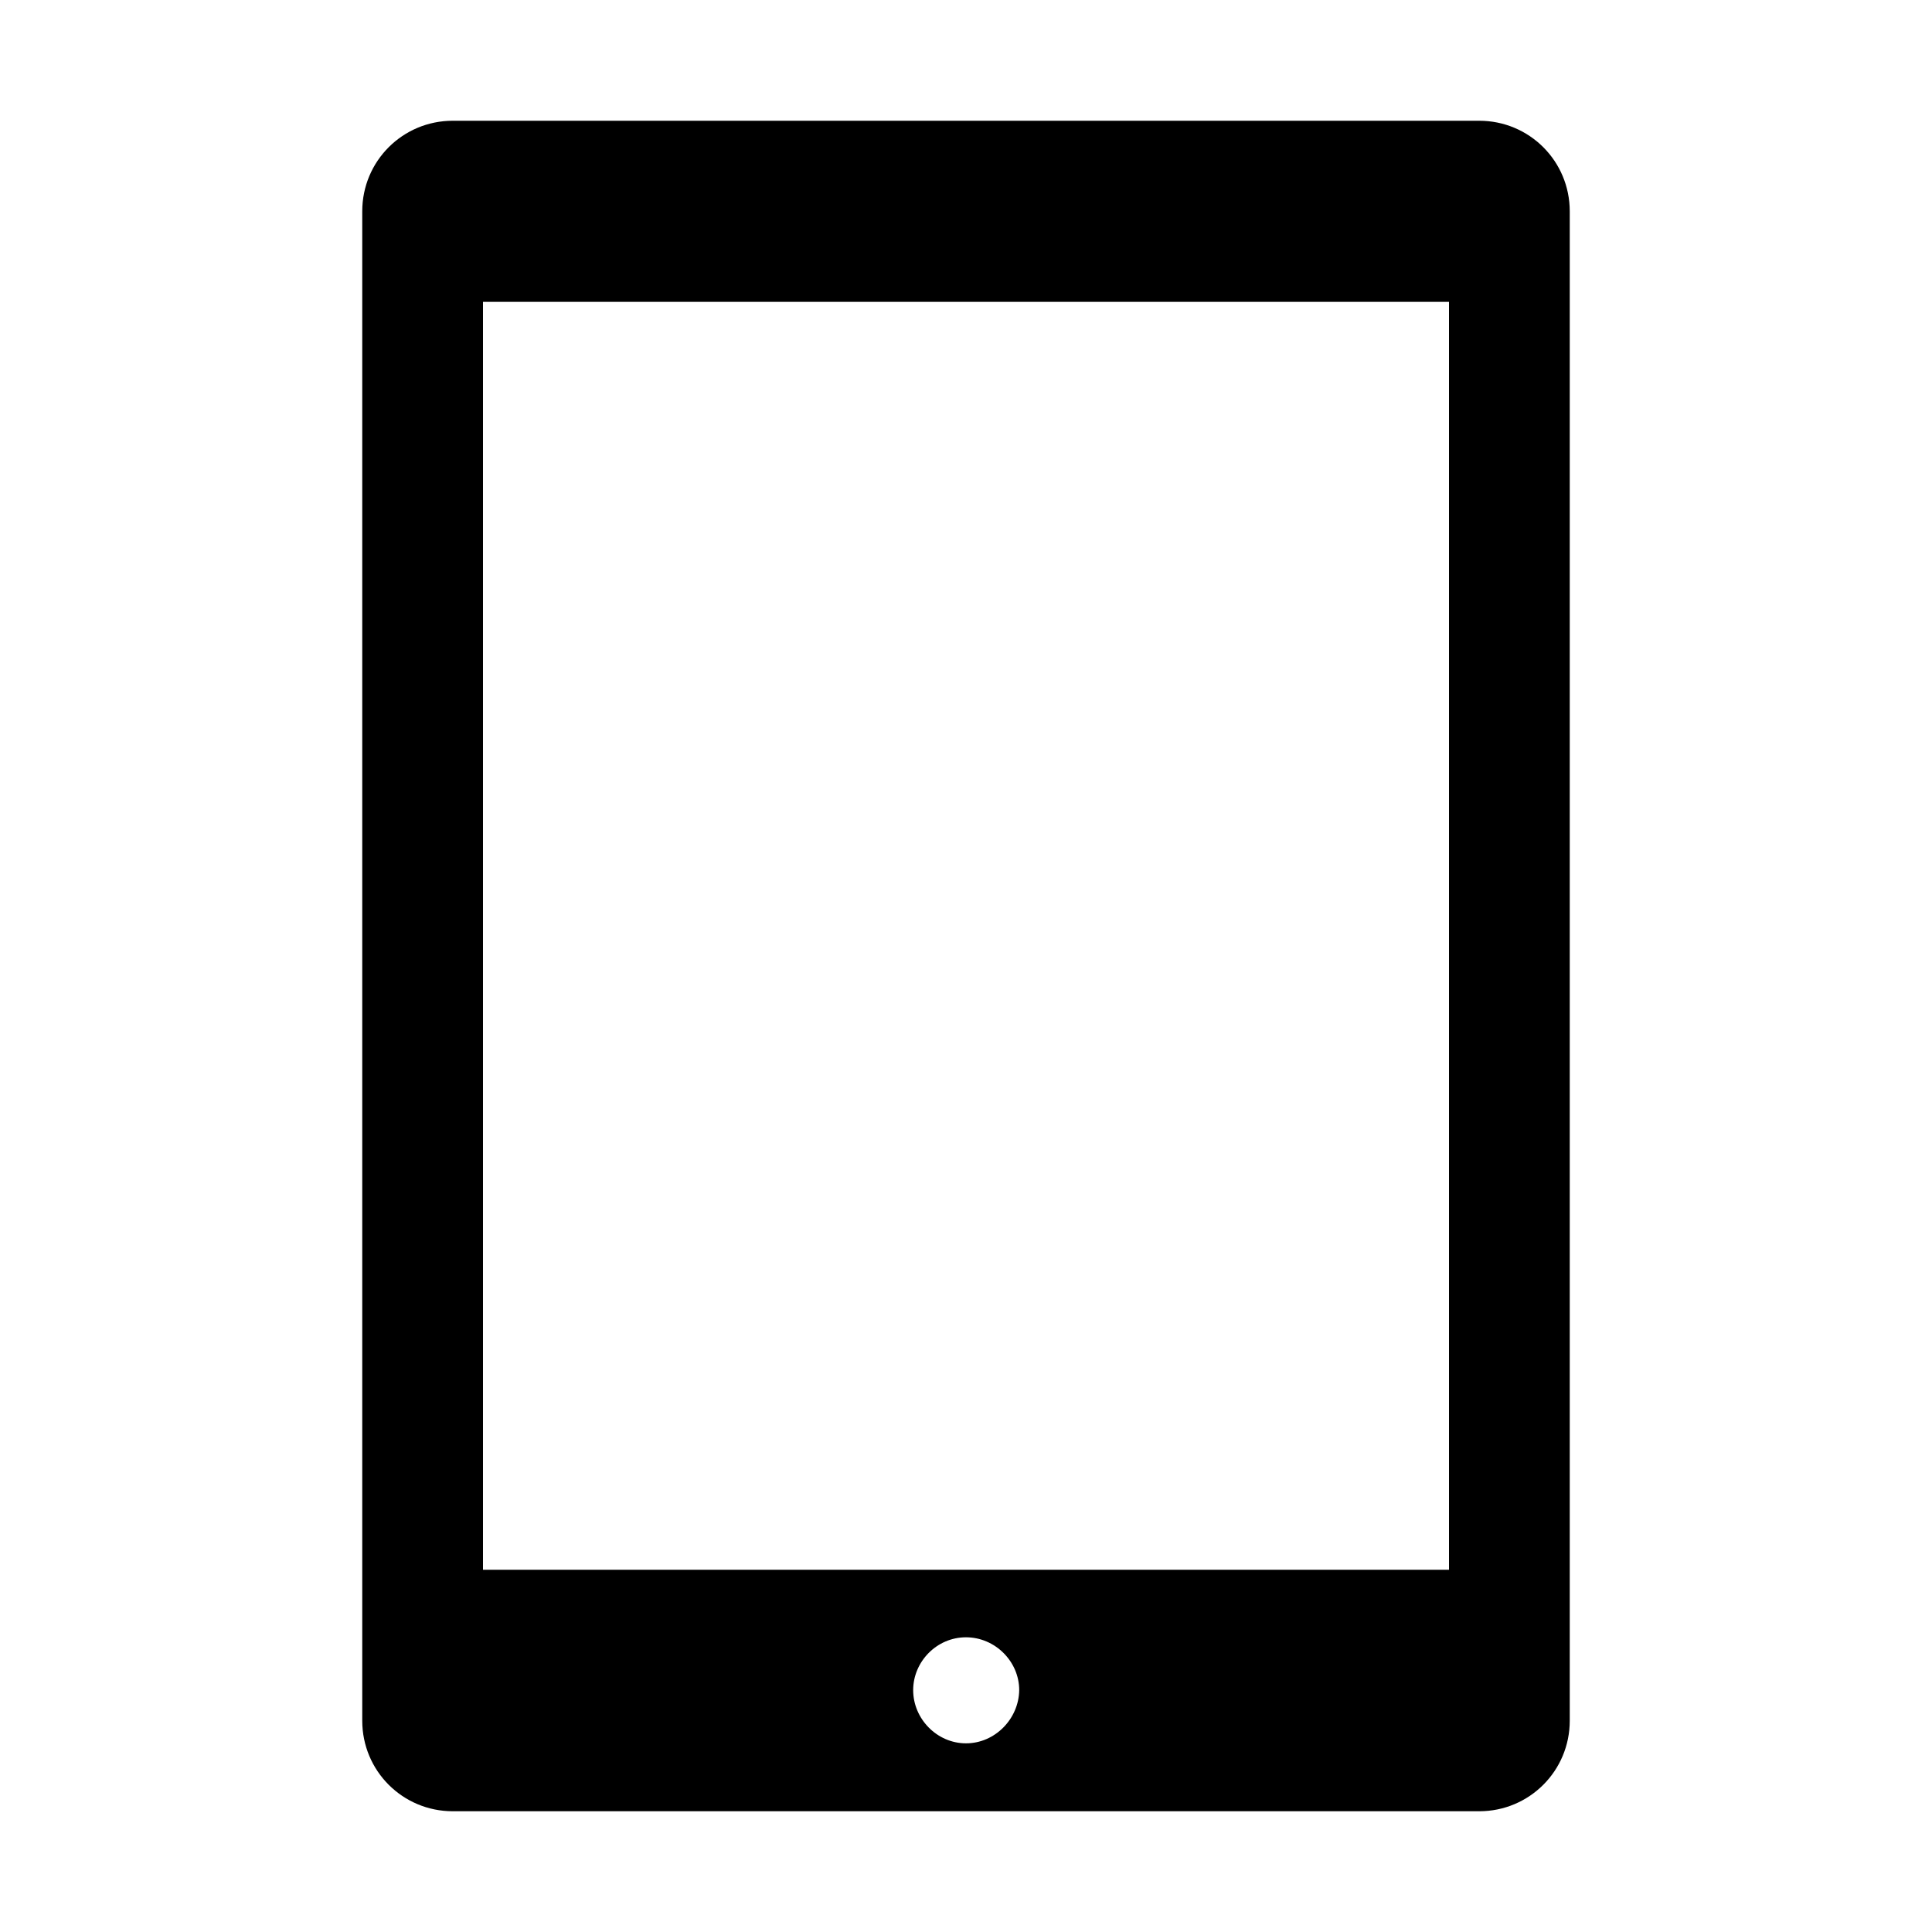
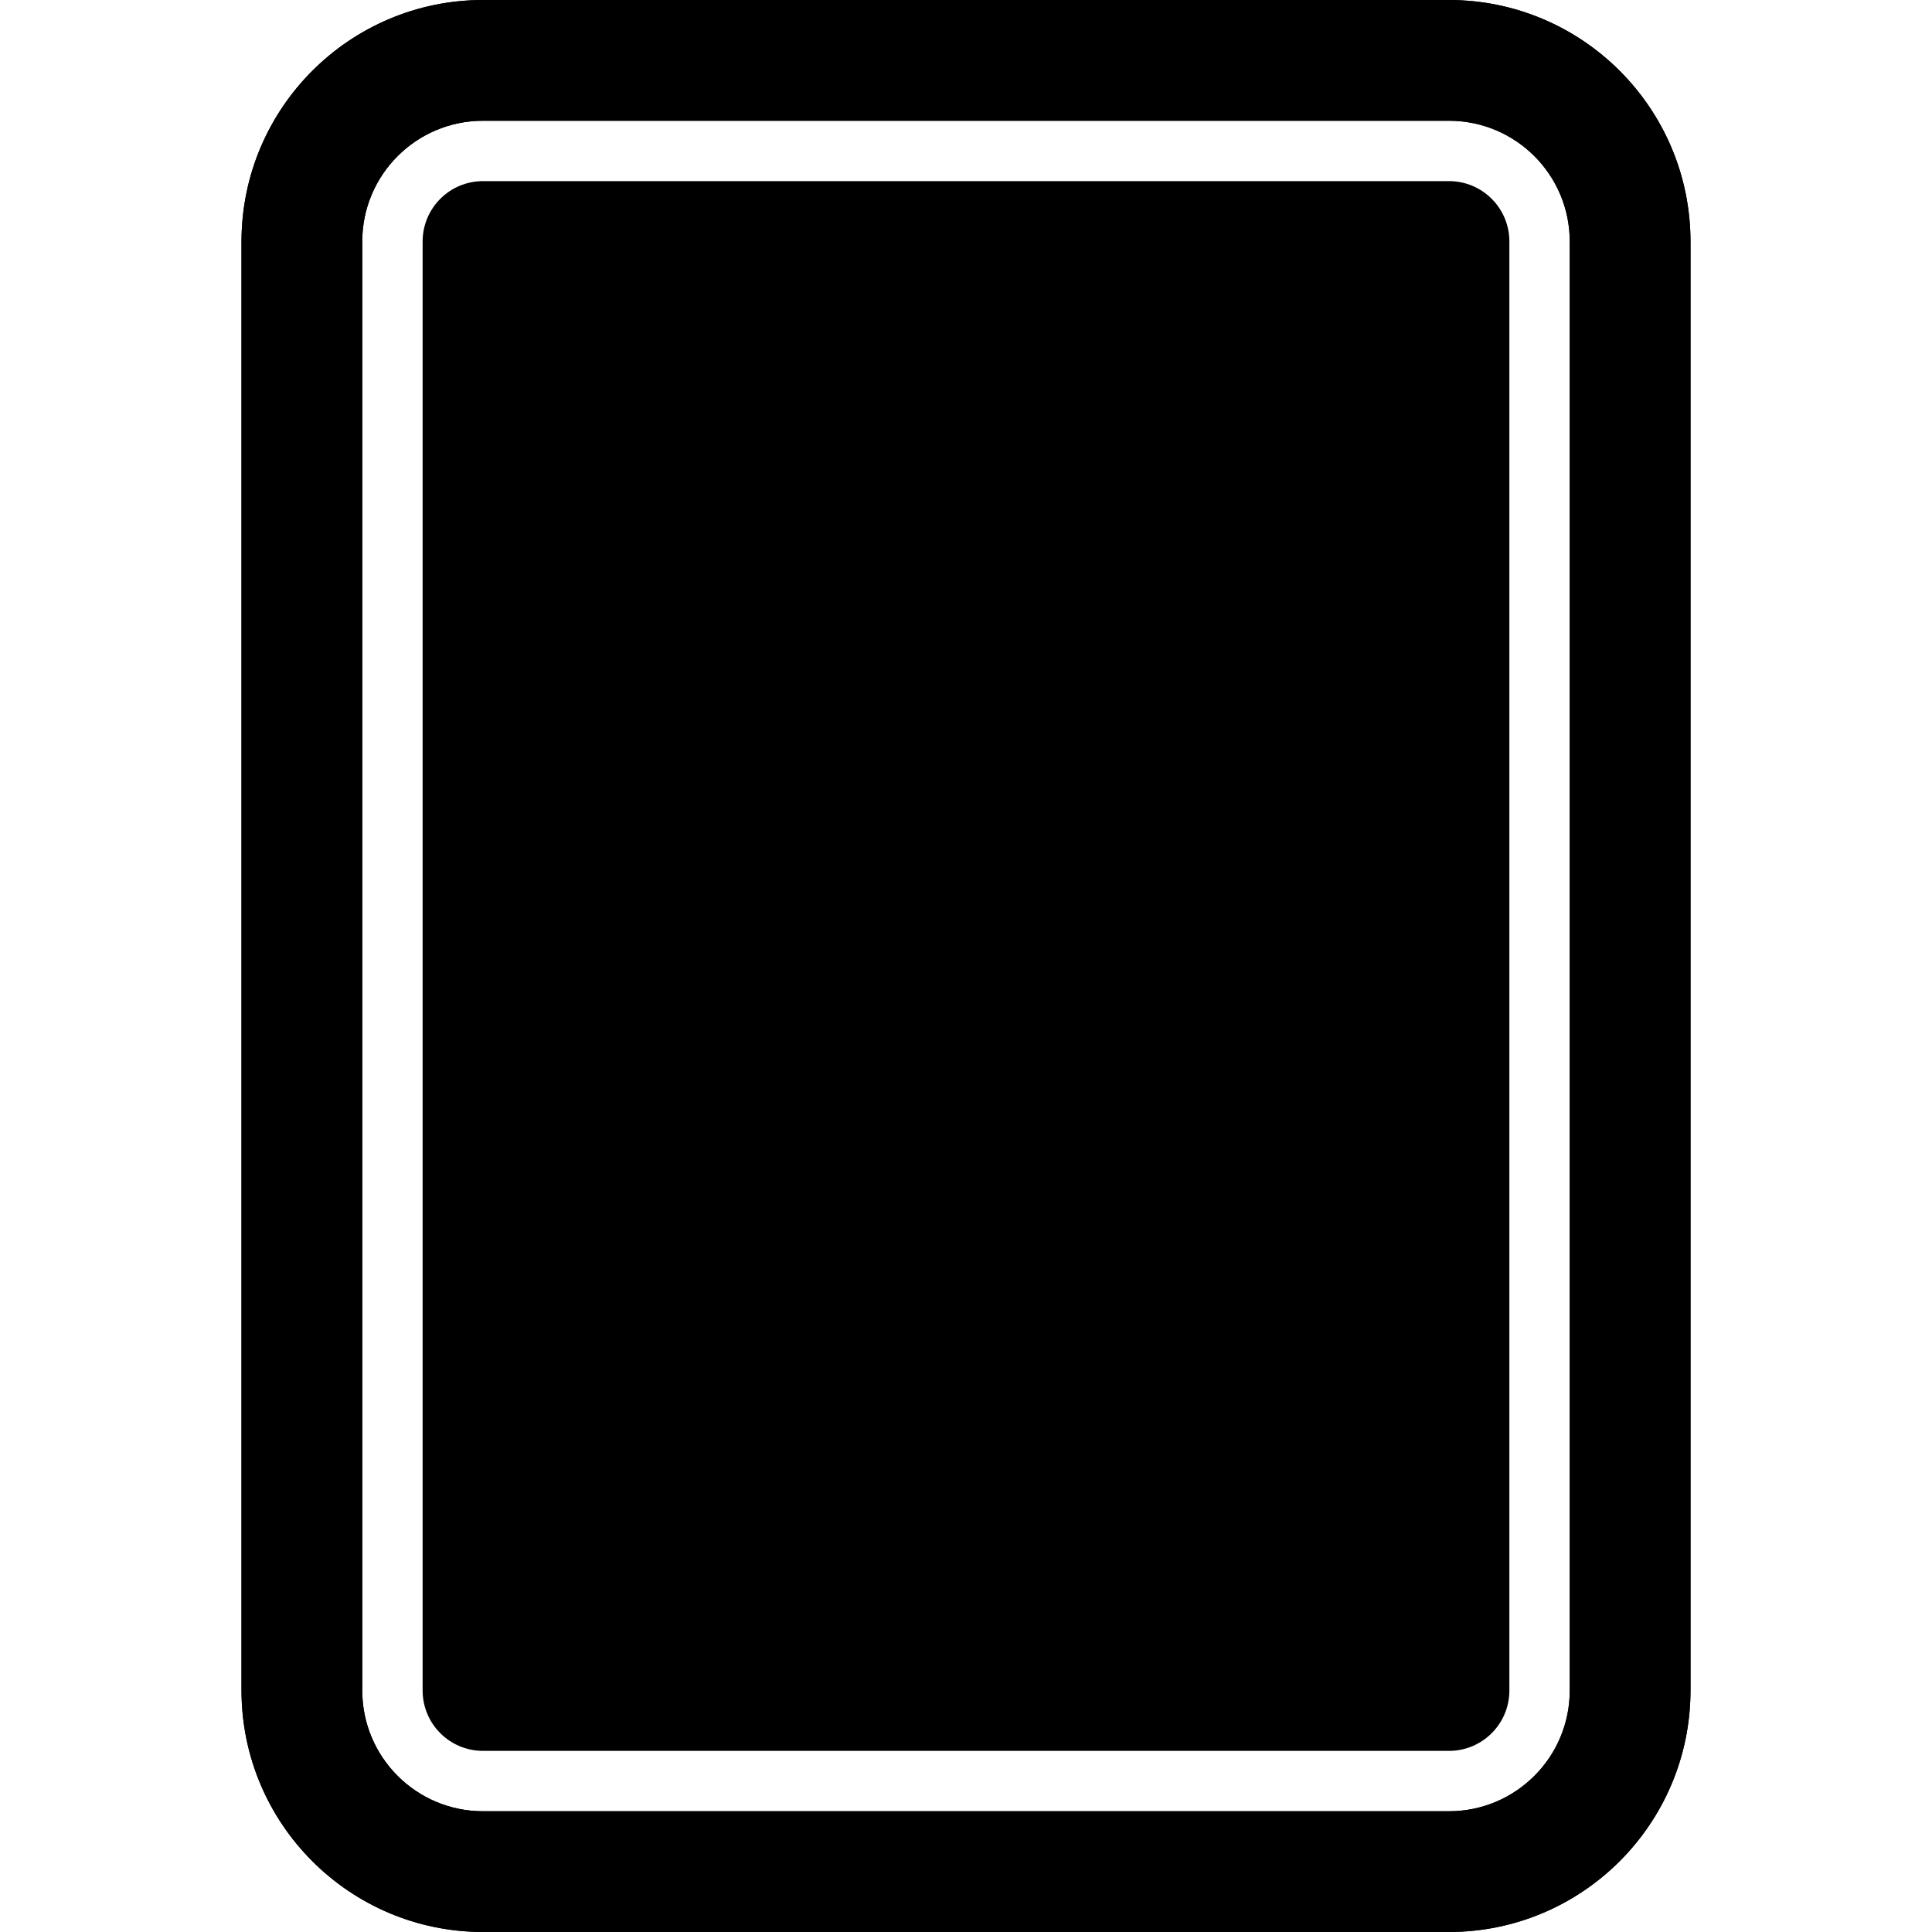
- <svg xmlns="http://www.w3.org/2000/svg" viewBox="0 0 512 512">
-   <path d="M392 32H120c-13.3 0-24 10.7-24 24v400c0 13.3 10.7 24 24 24h272c13.3 0 24-10.7 24-24V56c0-13.3-10.7-24-24-24zm-8 384H128V80h256v336zm-128 46c-7.7 0-14-6.5-14-14.1 0-7.5 6.2-14 14-14 7.7 0 14.1 6.4 14.1 14-.1 7.6-6.4 14.1-14.1 14.1z" />
+ <svg xmlns="http://www.w3.org/2000/svg" viewBox="0 0 512 512" class="ionicon">
+   <path d="M384 512H128a64.07 64.07 0 0 1-64-64V64a64.07 64.07 0 0 1 64-64h256a64.07 64.07 0 0 1 64 64v384a64.07 64.07 0 0 1-64 64M128 32a32 32 0 0 0-32 32v384a32 32 0 0 0 32 32h256a32 32 0 0 0 32-32V64a32 32 0 0 0-32-32Z" />
+   <path d="M384 0a64.07 64.07 0 0 1 64 64v384a64.07 64.07 0 0 1-64 64H128a64.07 64.07 0 0 1-64-64V64a64.07 64.07 0 0 1 64-64zM128 480h256a32 32 0 0 0 32-32V64a32 32 0 0 0-32-32H128a32 32 0 0 0-32 32v384a32 32 0 0 0 32 32m0-16a16 16 0 0 1-16-16V64a16 16 0 0 1 16-16h256a16 16 0 0 1 16 16v384a16 16 0 0 1-16 16Z" />
</svg>
